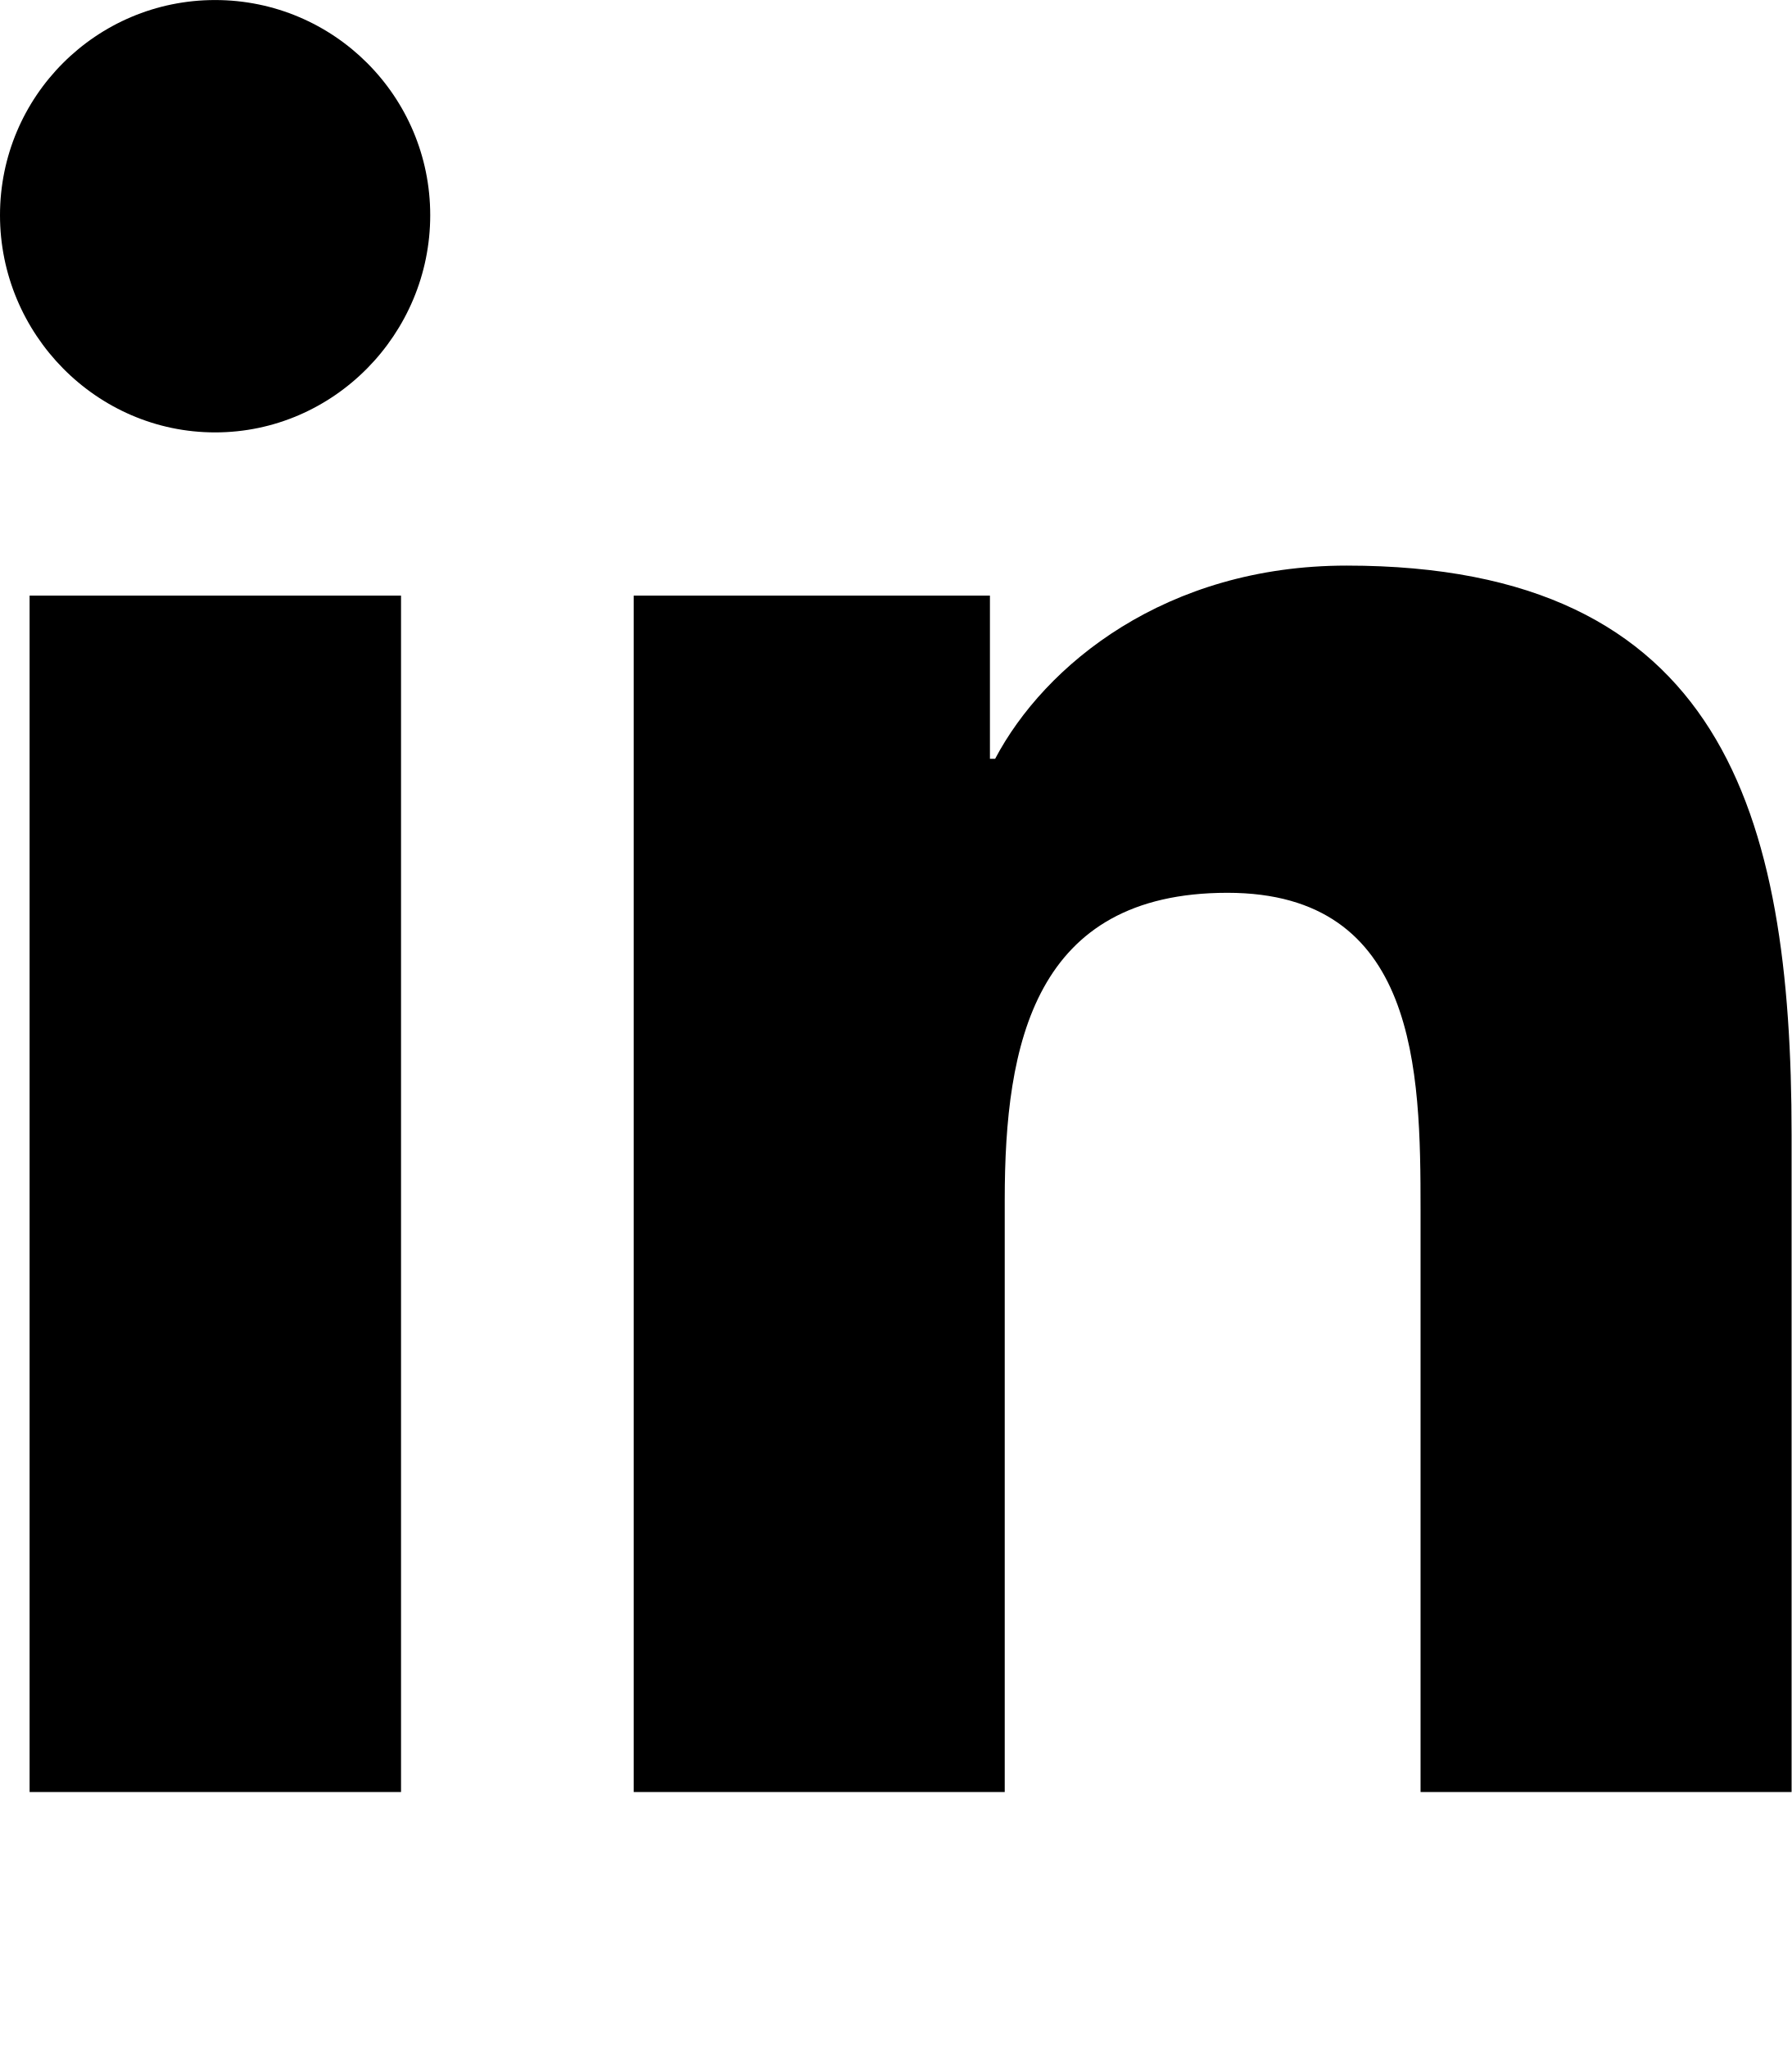
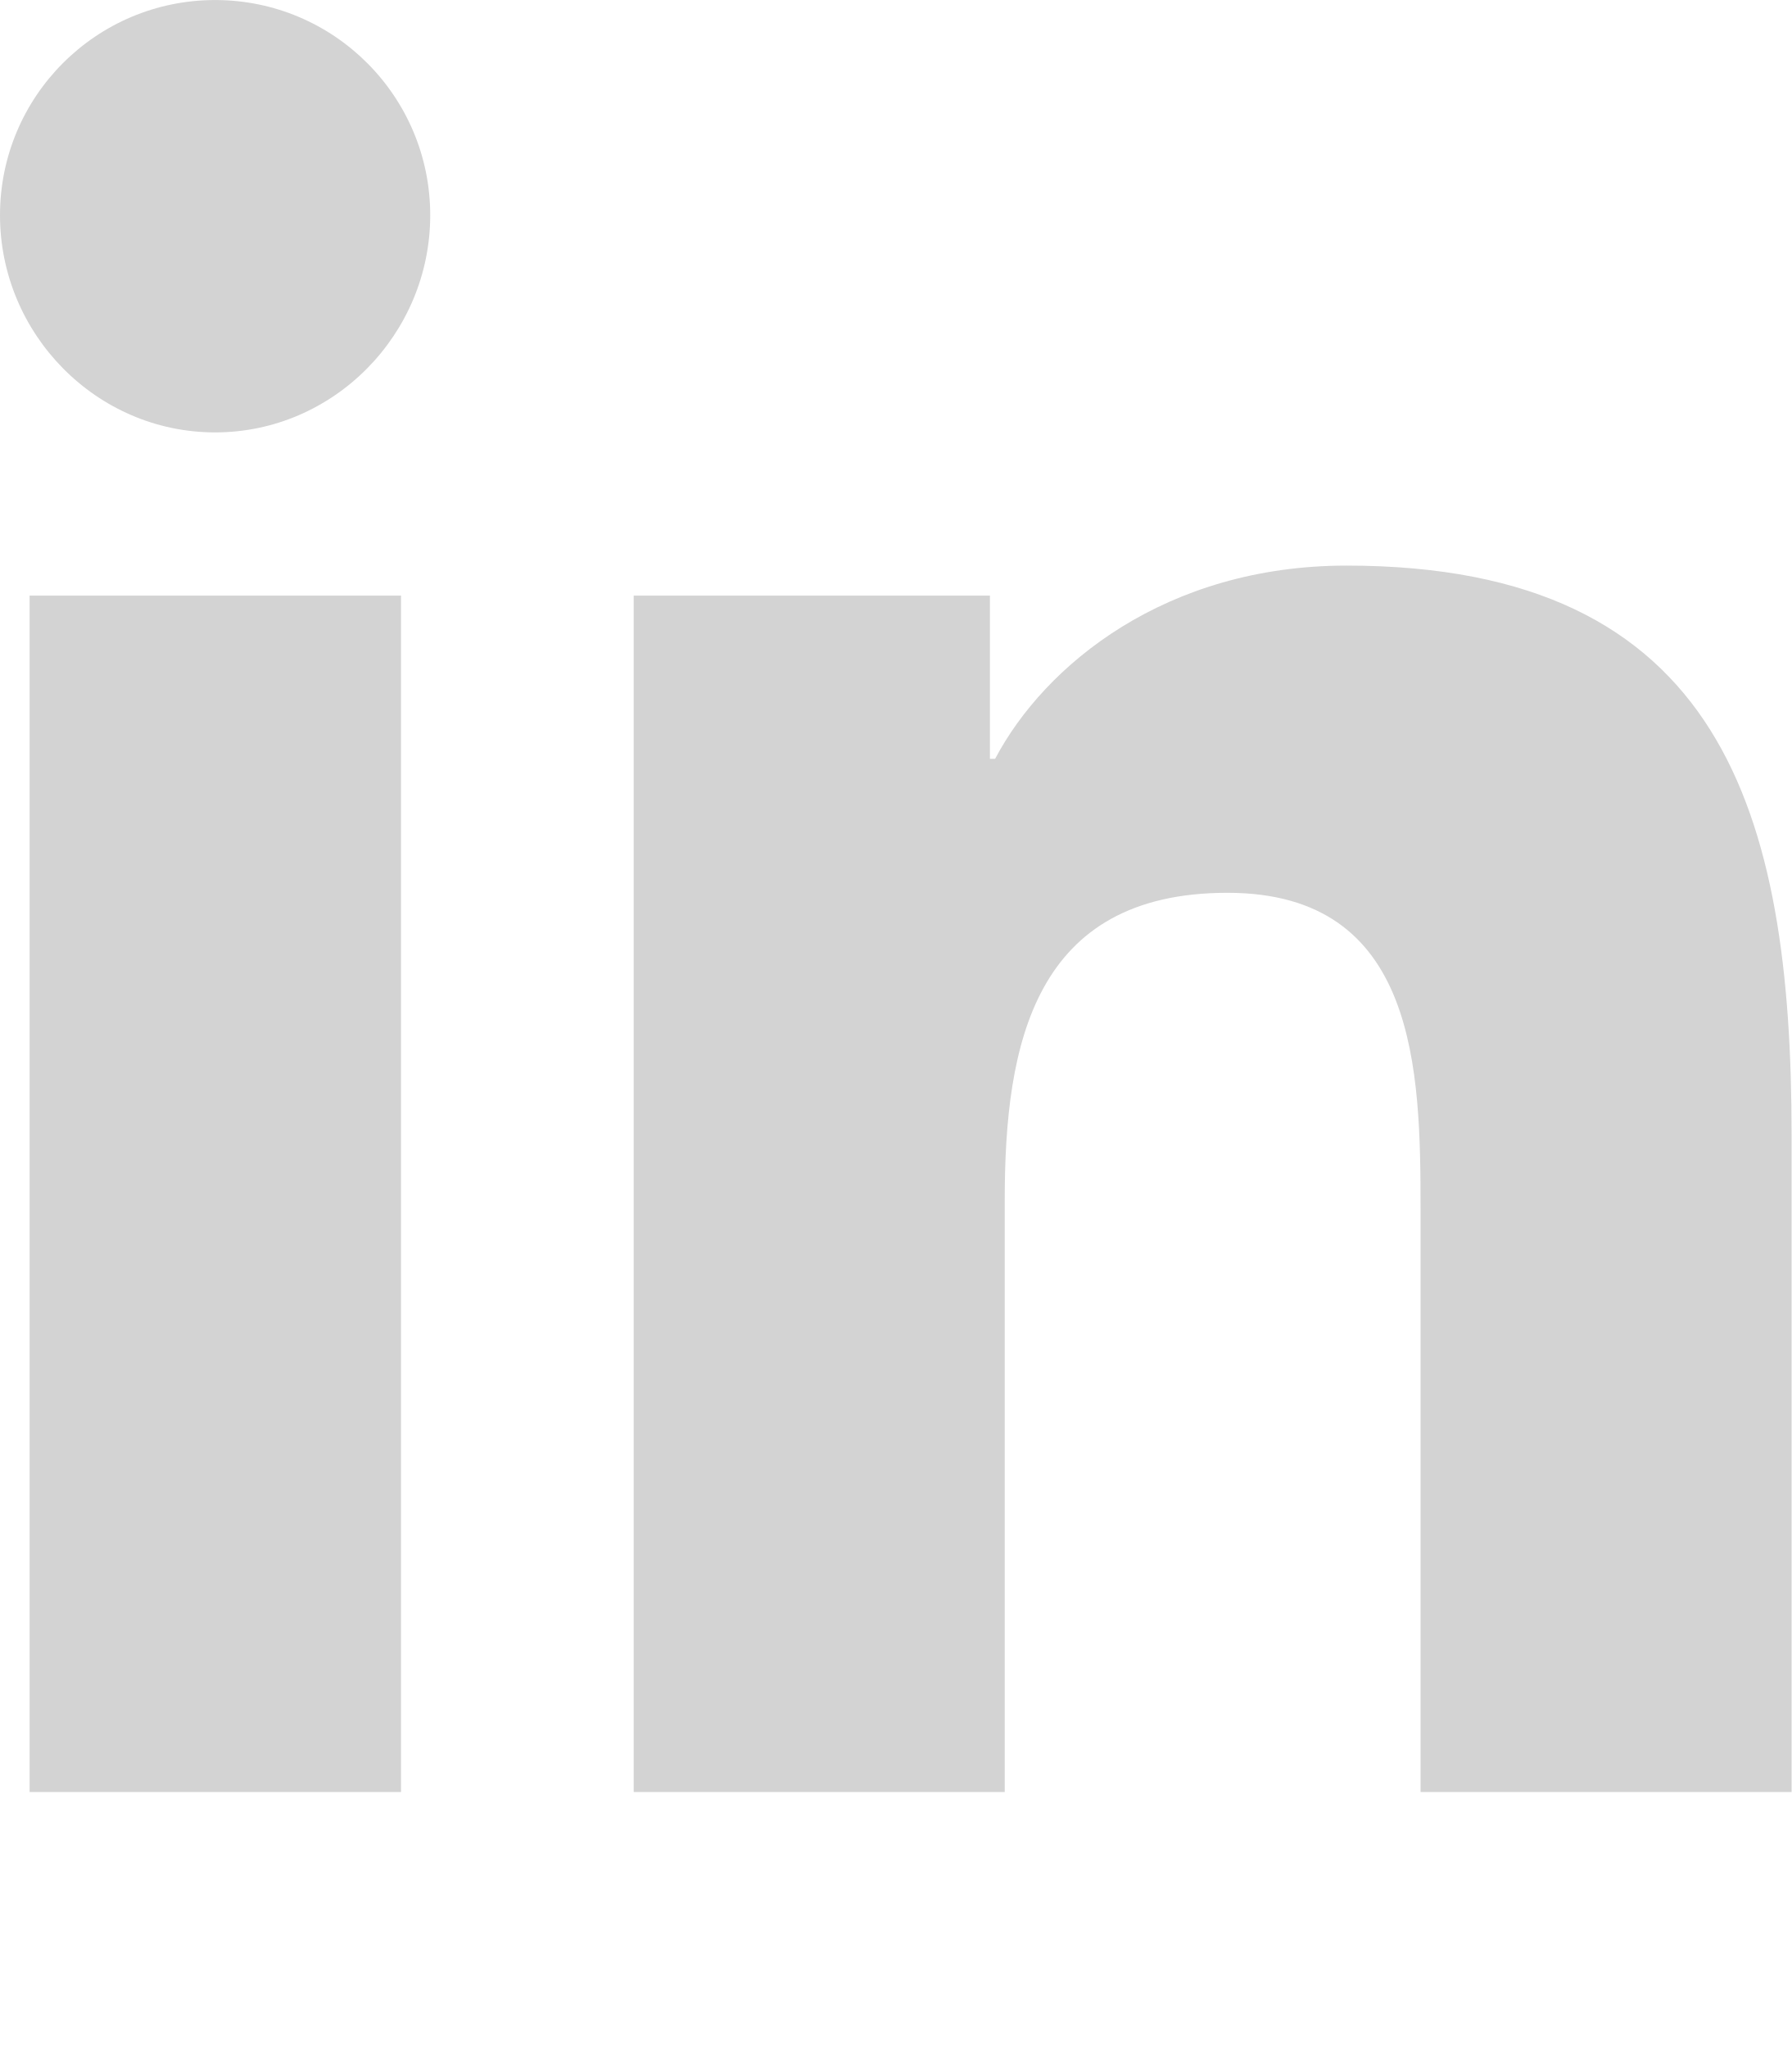
<svg xmlns="http://www.w3.org/2000/svg" aria-hidden="true" focusable="false" data-prefix="fab" data-icon="linkedin-in" class="svg-inline--fa fa-linkedin-in fa-w-14" role="img" viewBox="0 0 448 512">
-   <path fill="currentColor" d="M100.28 448H7.4V148.9h92.88zM53.79 108.1C24.09 108.1 0 83.5 0 53.8a53.79 53.79 0 0 1 107.58 0c0 29.7-24.1 54.3-53.79 54.3zM447.9 448h-92.68V302.4c0-34.7-.7-79.2-48.29-79.2-48.29 0-55.69 37.7-55.69 76.7V448h-92.78V148.9h89.08v40.8h1.3c12.4-23.5 42.69-48.3 87.88-48.3 94 0 111.28 61.9 111.28 142.3V448z" />
+   <path fill="lightgray" d="M100.28 448H7.4V148.9h92.88zM53.79 108.1C24.09 108.1 0 83.5 0 53.8a53.79 53.79 0 0 1 107.58 0c0 29.7-24.1 54.3-53.79 54.3zM447.9 448h-92.68V302.4c0-34.7-.7-79.2-48.29-79.2-48.29 0-55.69 37.7-55.69 76.7V448h-92.78V148.9h89.08v40.8h1.3c12.4-23.5 42.69-48.3 87.88-48.3 94 0 111.28 61.9 111.28 142.3V448z" />
</svg>
